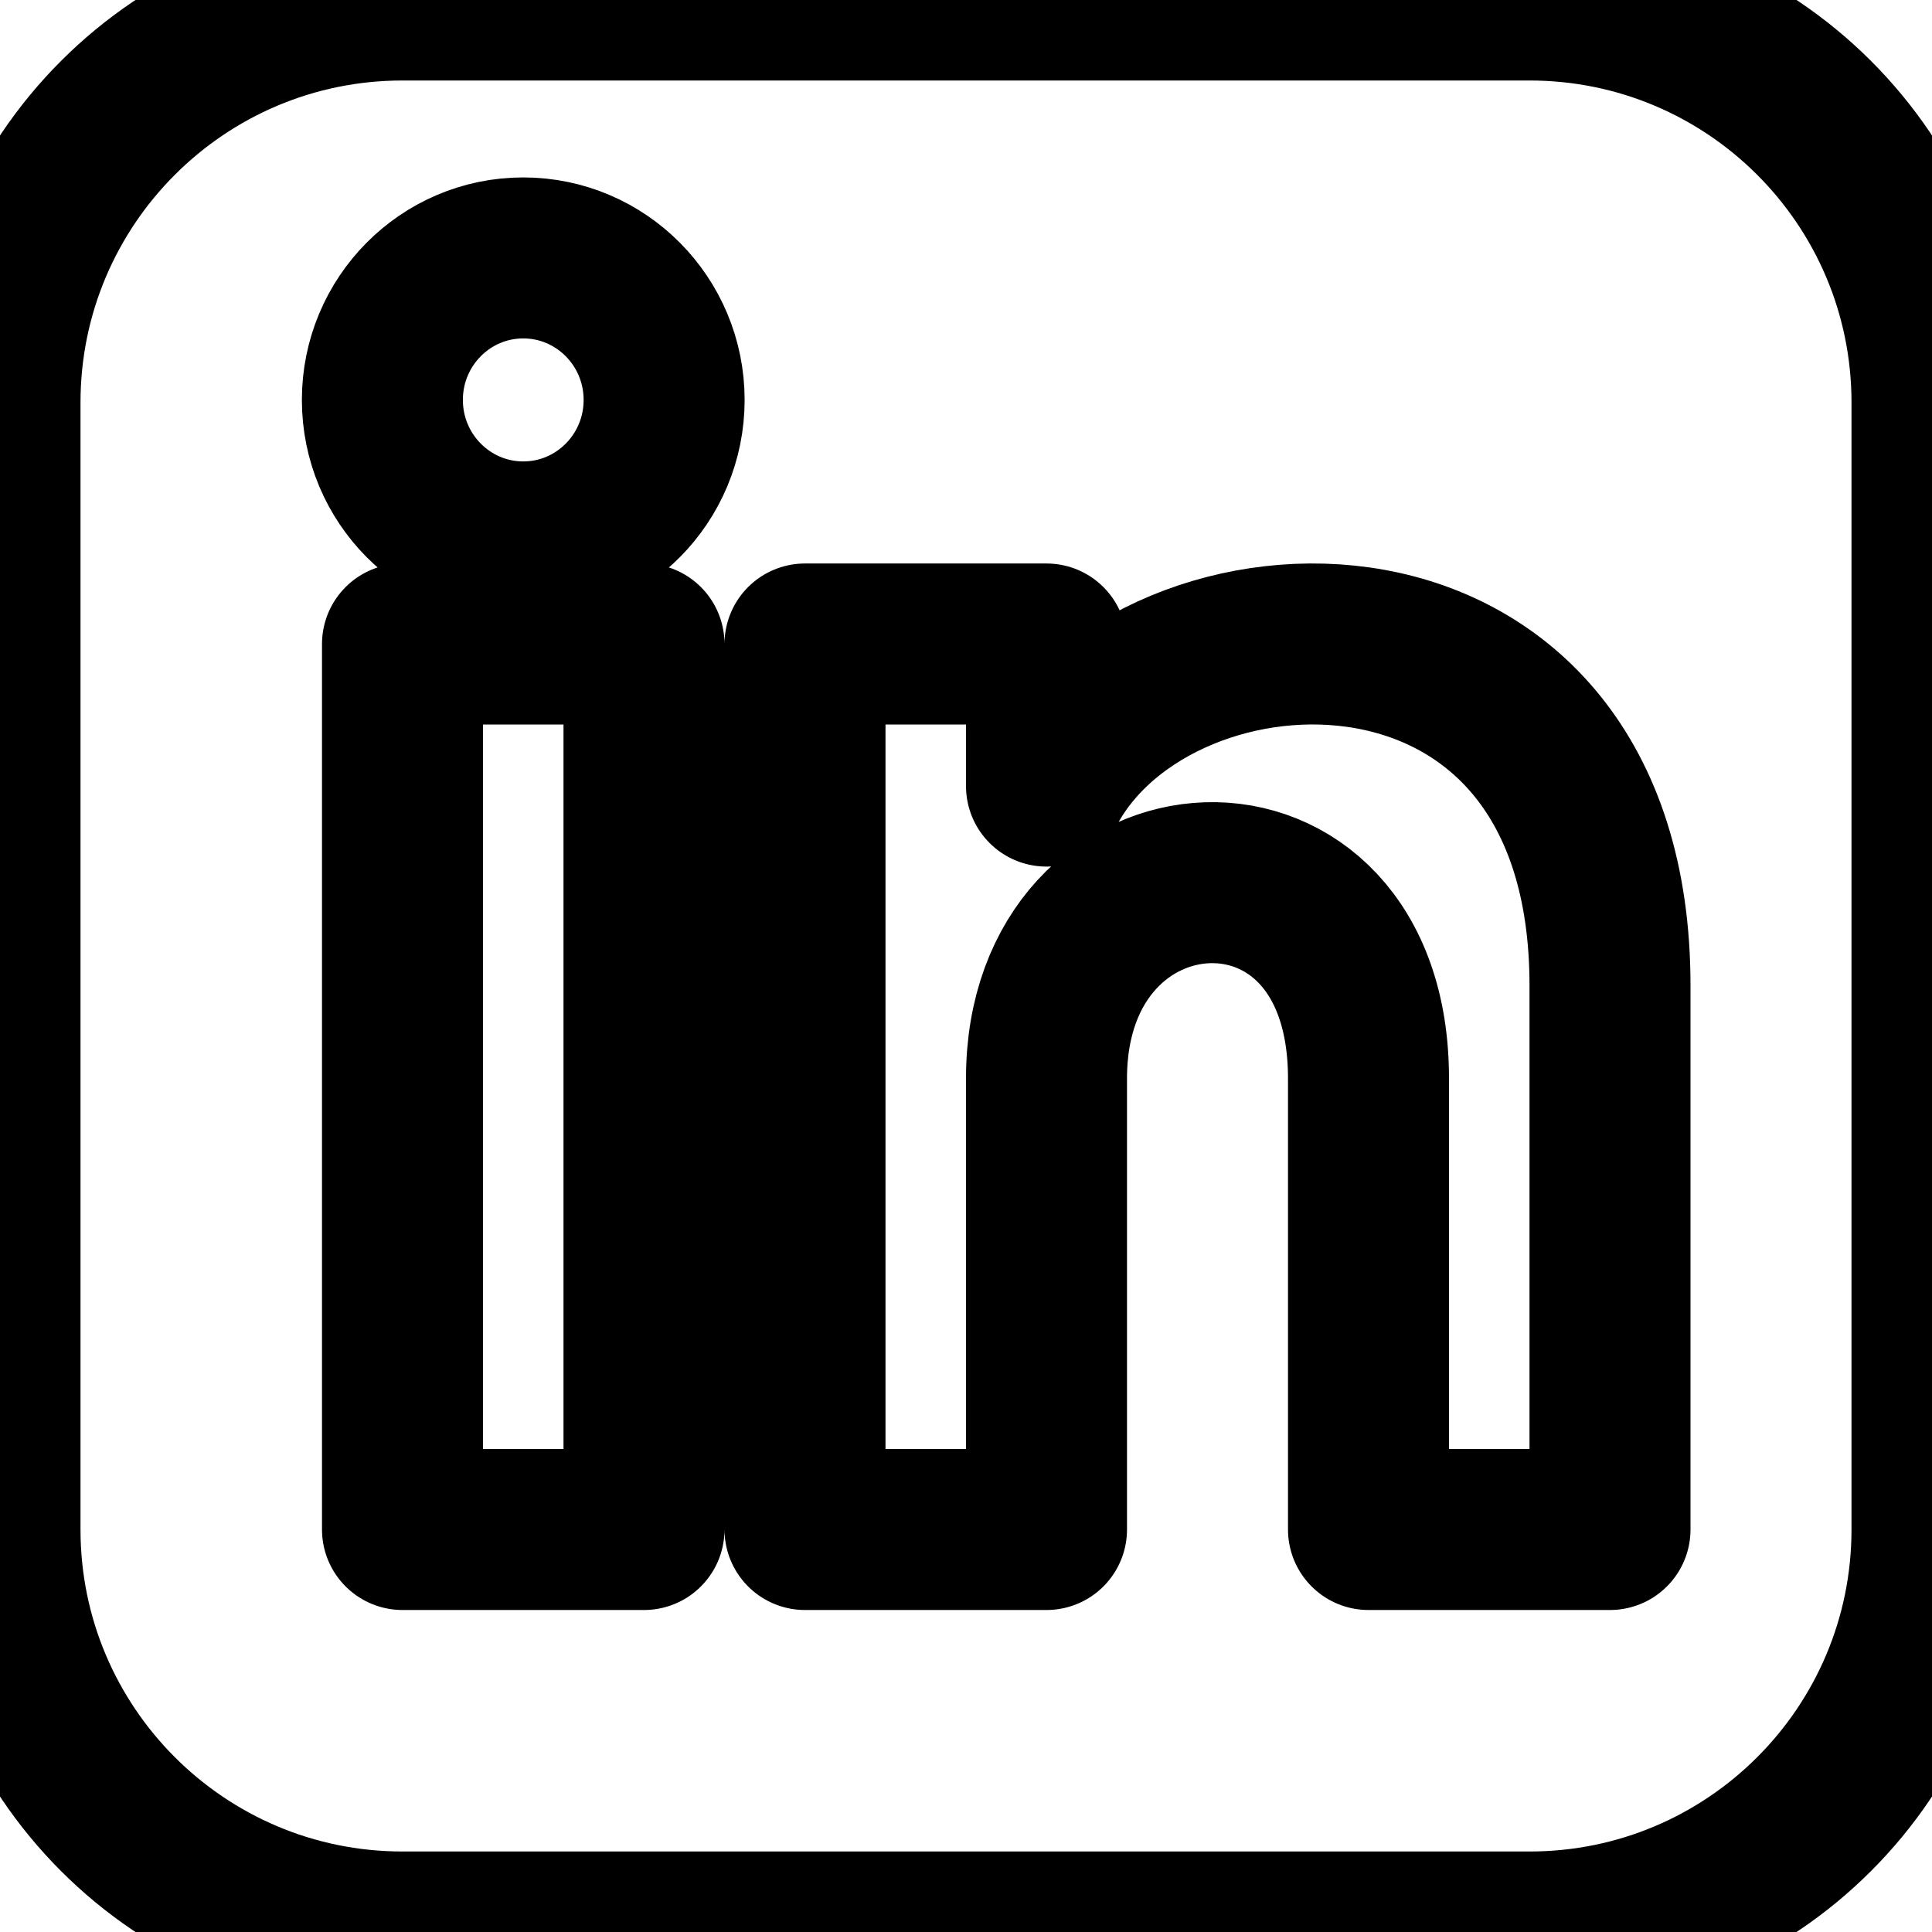
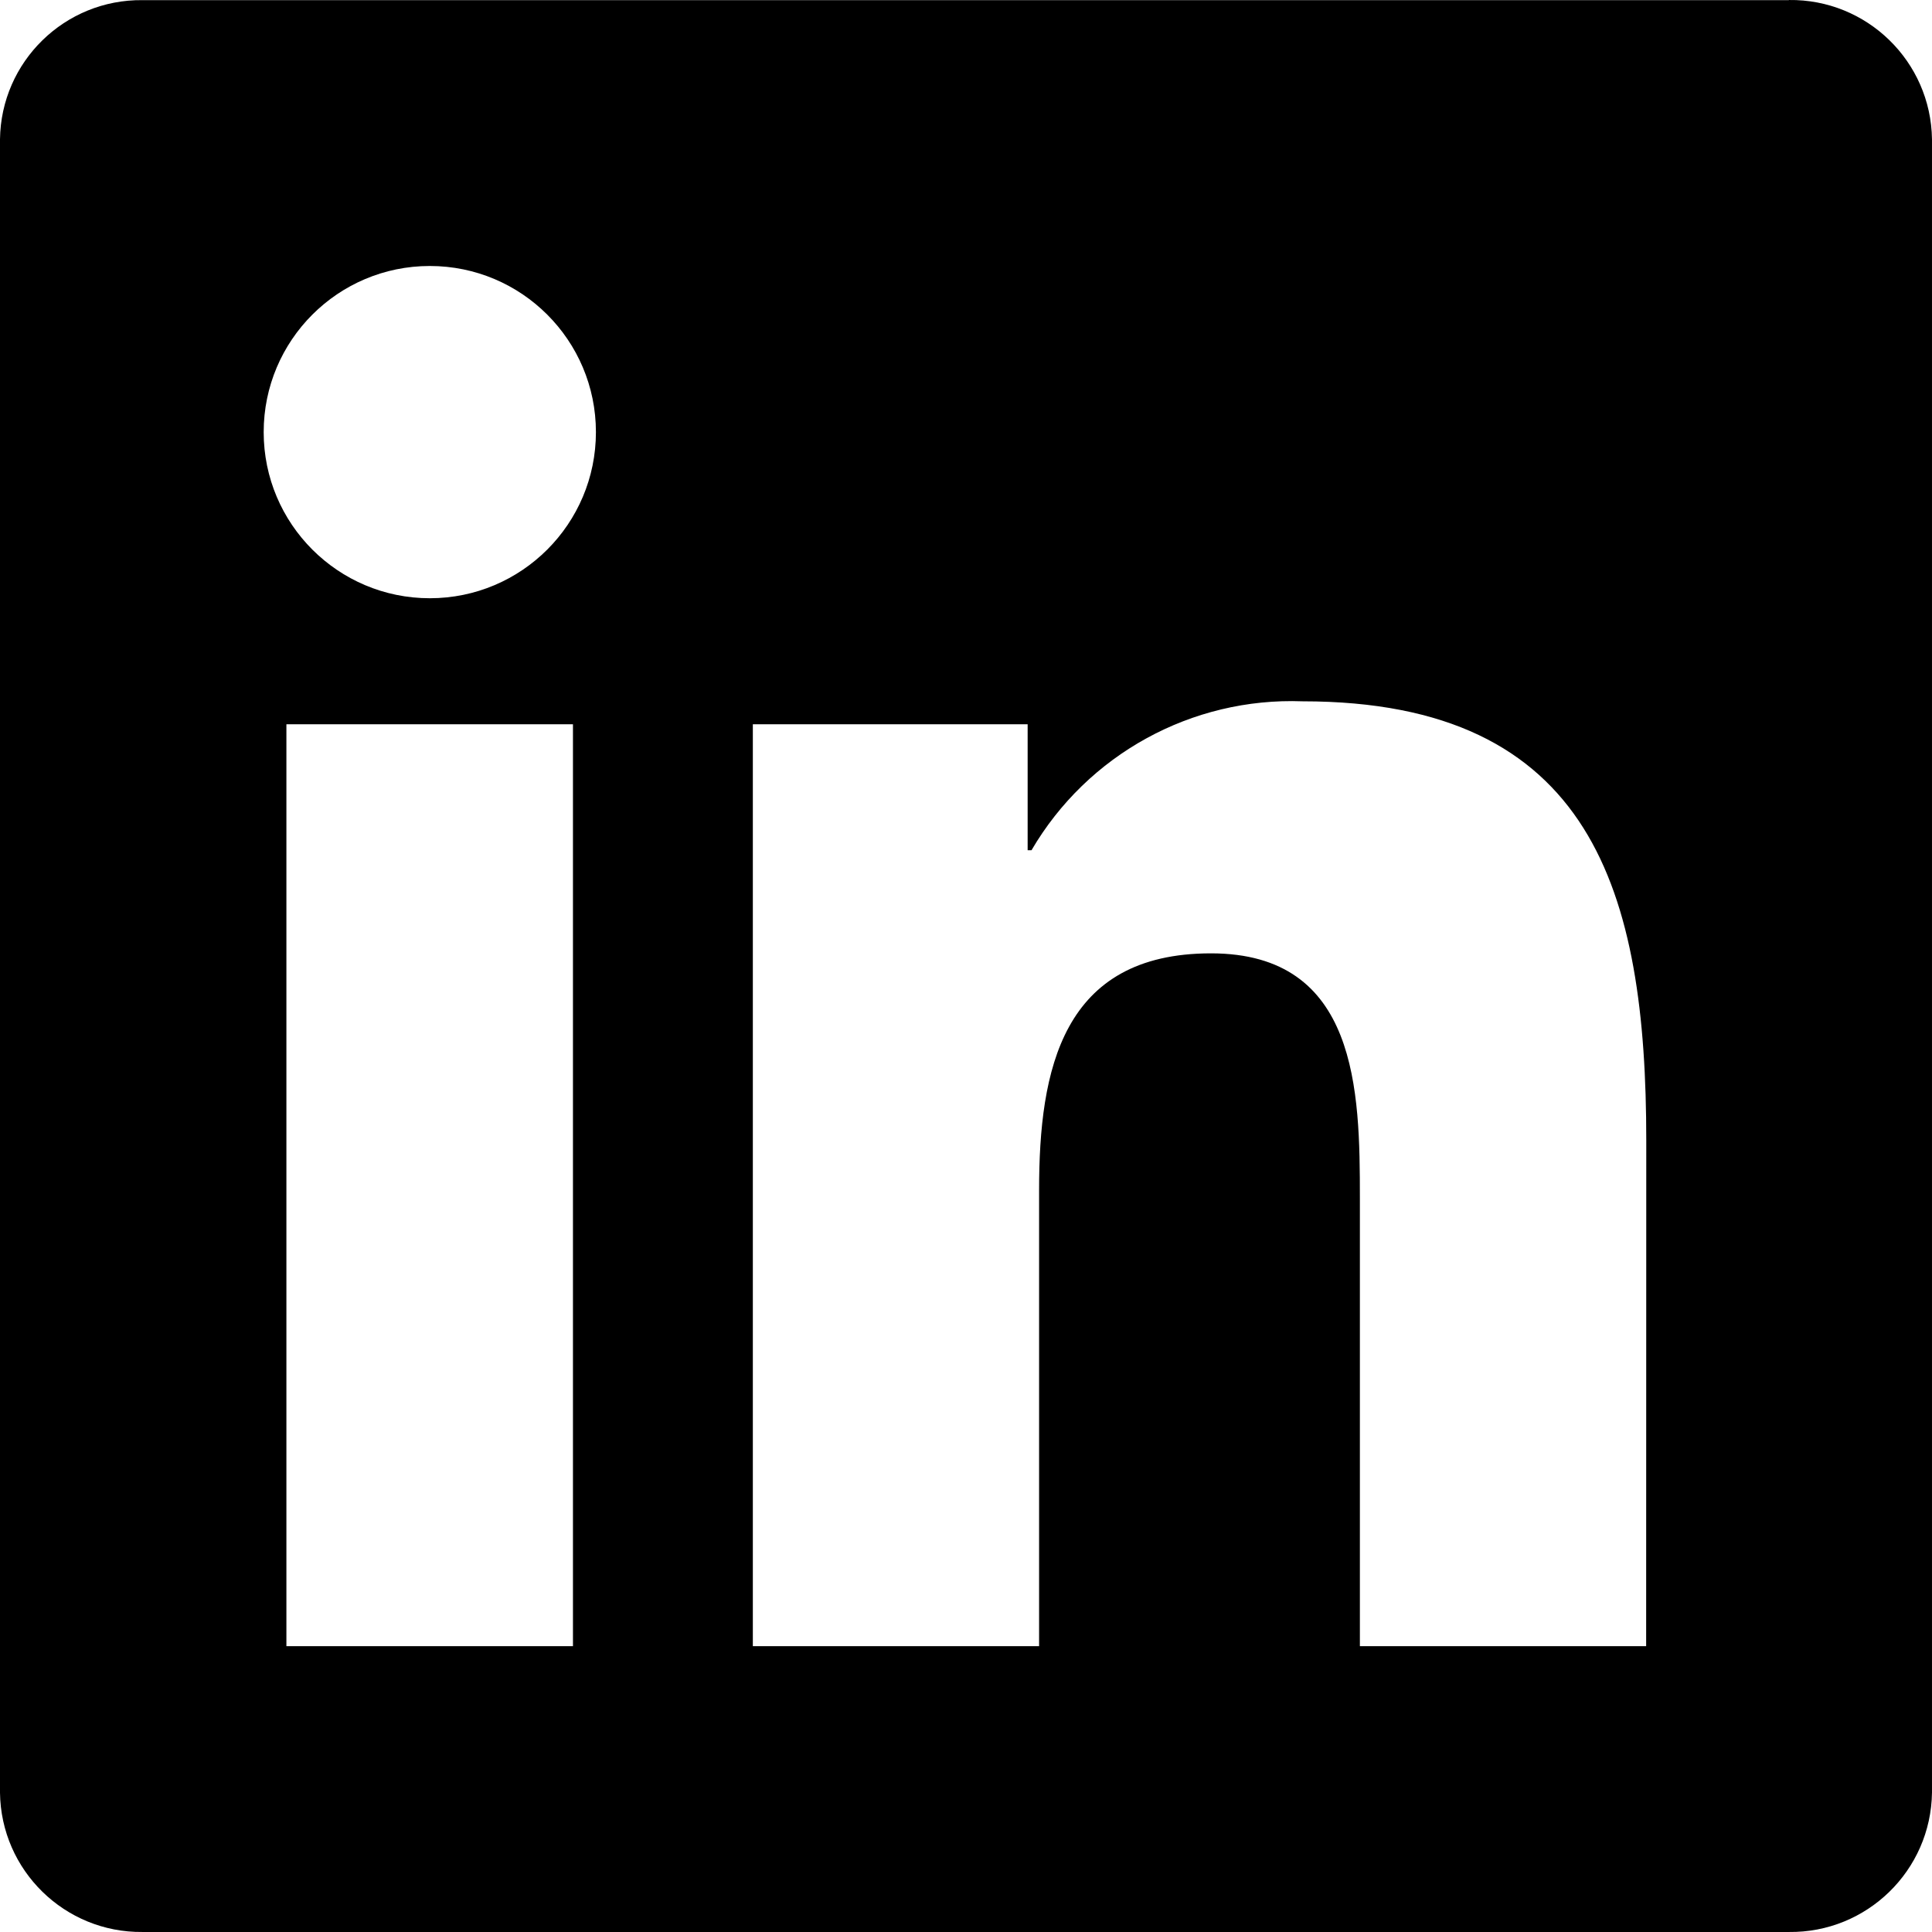
- <svg viewBox="0 0 24 24" fill="none" stroke="currentColor" stroke-width="2" stroke-linecap="round" stroke-linejoin="round">
-   <path d="M19 0h-14c-2.761 0-5 2.239-5 5v14c0 2.761 2.239 5 5 5h14c2.762 0 5-2.239 5-5v-14c0-2.761-2.238-5-5-5zm-11 19h-3v-11h3v11zm-1.5-12.268c-.966 0-1.75-.79-1.75-1.764s.784-1.764 1.75-1.764 1.75.79 1.75 1.764-.783 1.764-1.75 1.764zm13.5 12.268h-3v-5.604c0-3.368-4-3.113-4 0v5.604h-3v-11h3v1.765c1.396-2.586 7-2.777 7 2.476v6.759z" />
+ <svg viewBox="0 0 256 256">
+   <path d="M218.123 218.127h-37.931v-59.403c0-14.165-.253-32.4-19.728-32.4-19.756 0-22.779 15.434-22.779 31.369v60.43h-37.93V95.967h36.413v16.694h.51a39.907 39.907 0 0 1 35.928-19.733c38.445 0 45.533 25.288 45.533 58.186l-.016 67.013ZM56.955 79.27c-12.157.002-22.014-9.852-22.016-22.009-.002-12.157 9.851-22.014 22.008-22.016 12.157-.003 22.014 9.851 22.016 22.008A22.013 22.013 0 0 1 56.955 79.27m18.966 138.858H37.95V95.967h37.97v122.16ZM237.033.018H18.89C8.58-.098.125 8.161-.001 18.471v219.053c.122 10.315 8.576 18.582 18.89 18.474h218.144c10.336.128 18.823-8.139 18.966-18.474V18.454c-.147-10.33-8.635-18.588-18.966-18.453" />
</svg>
